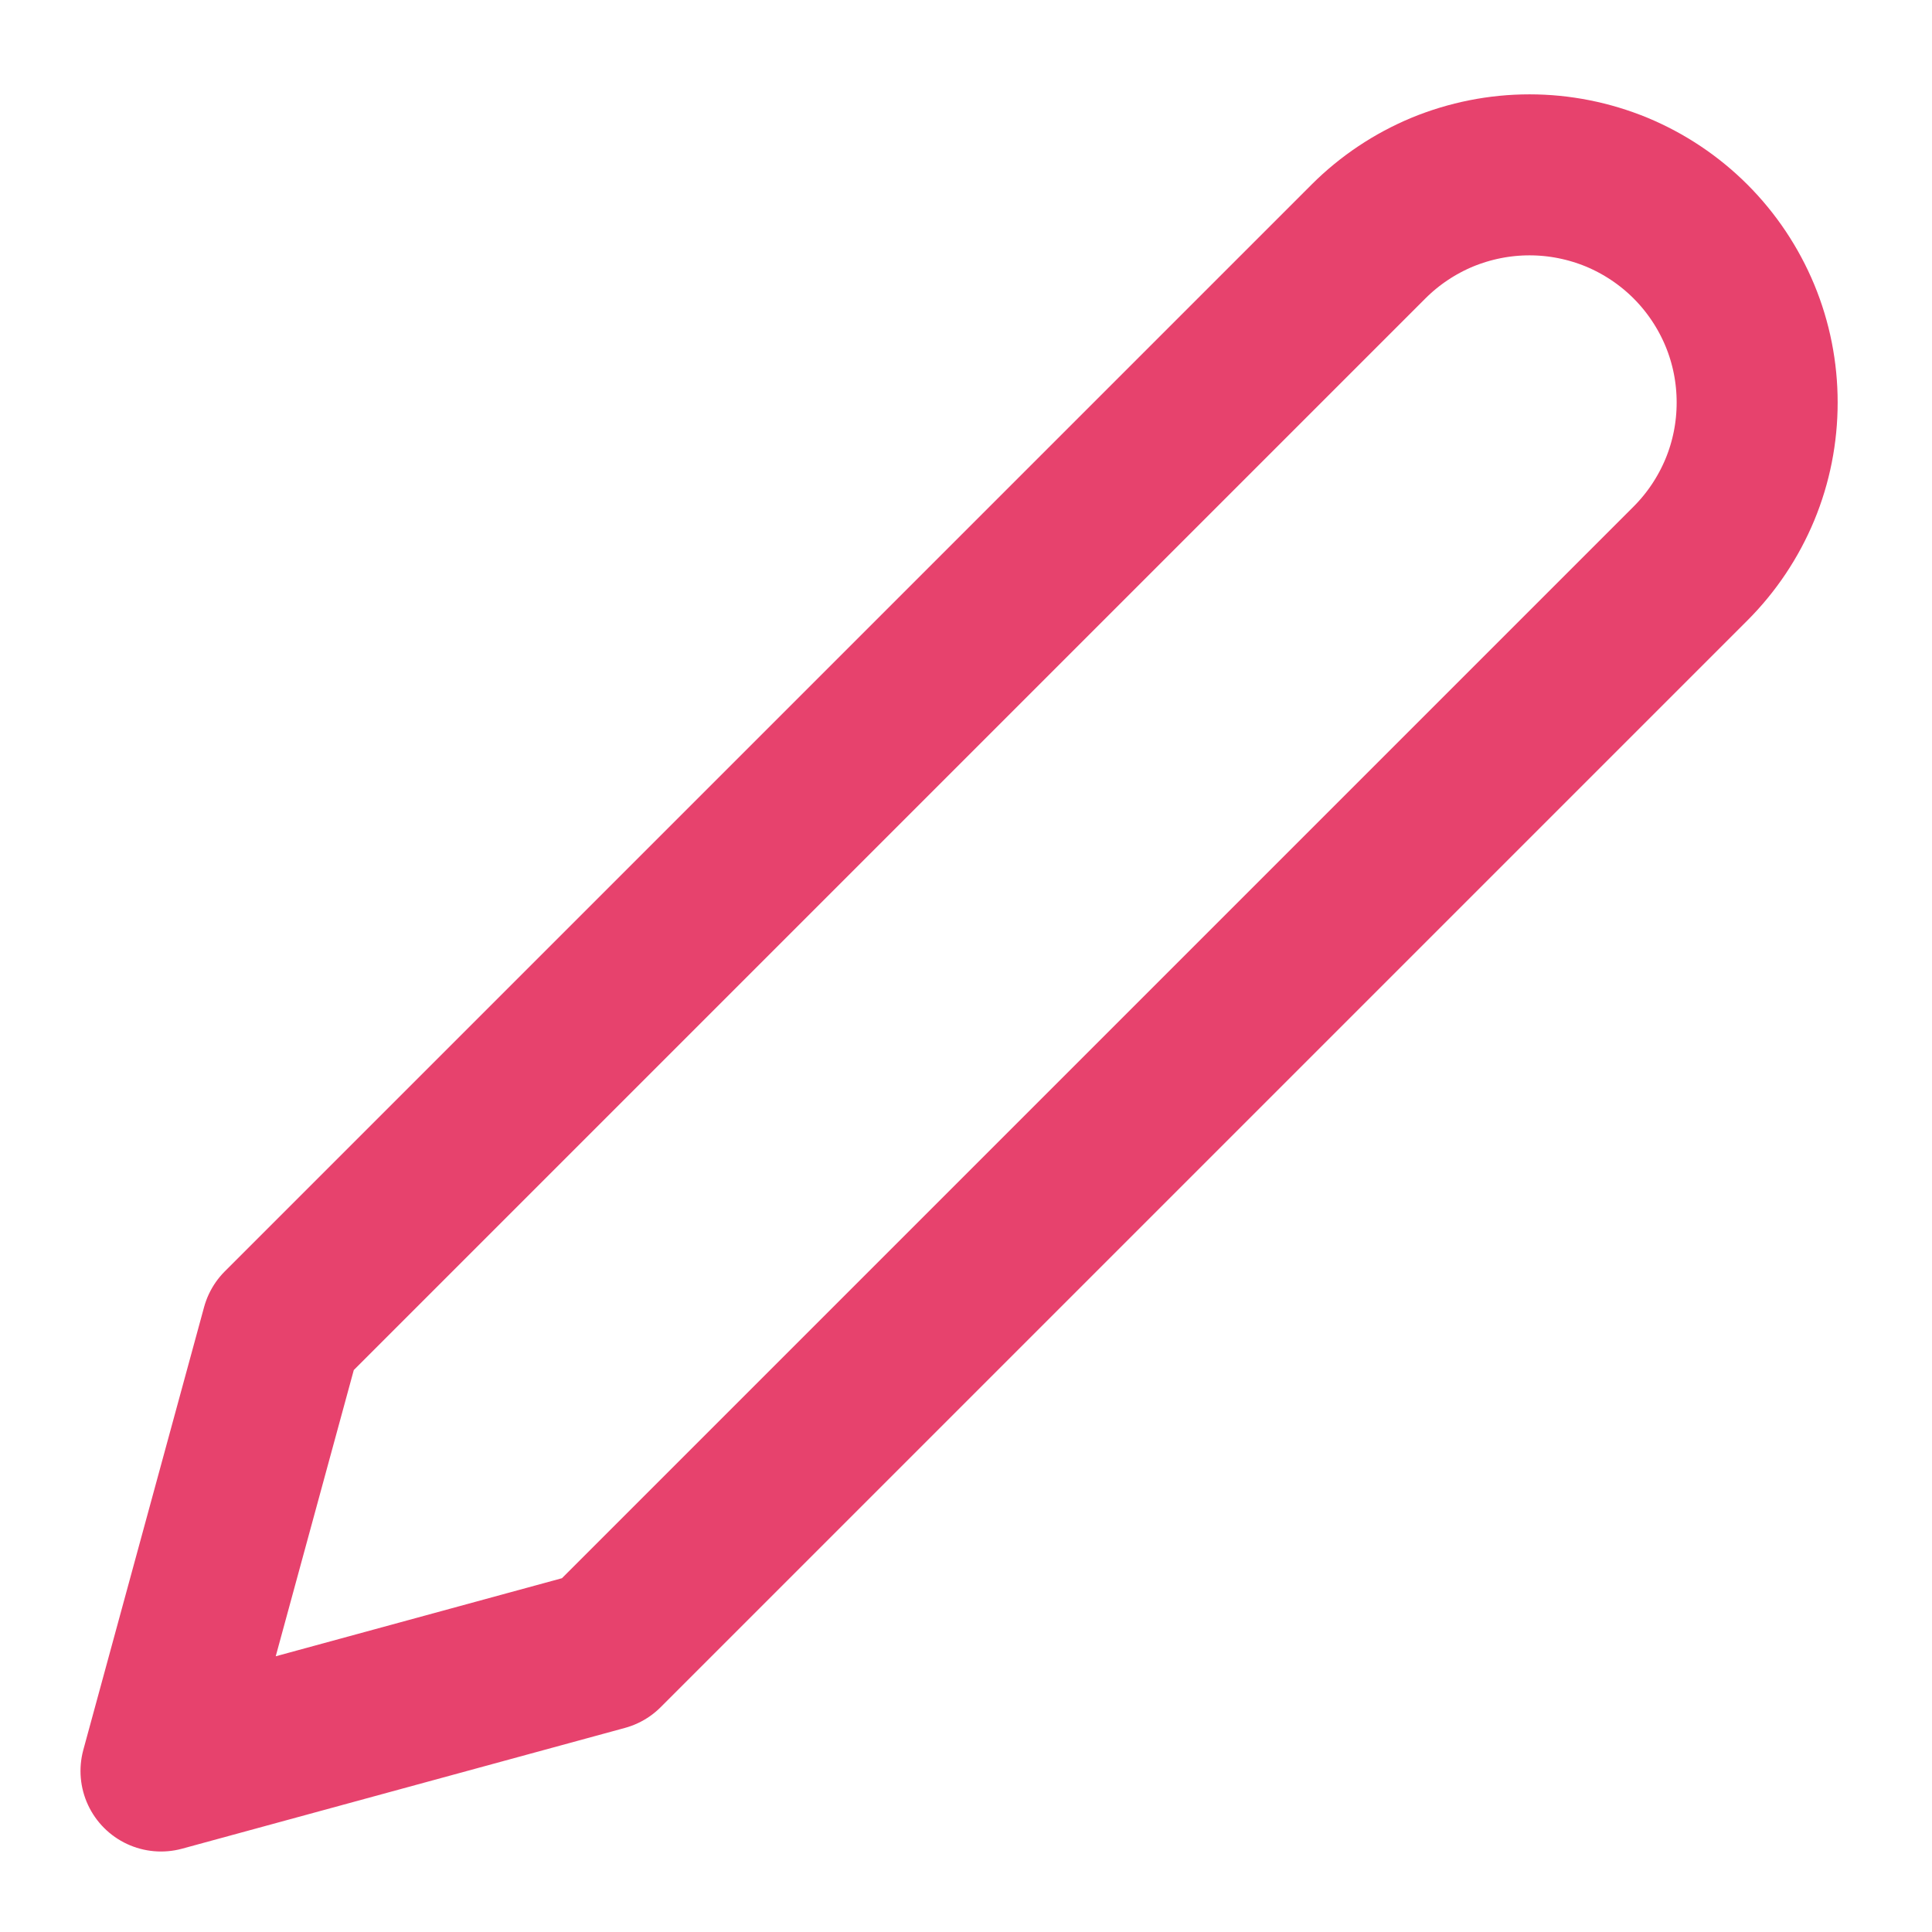
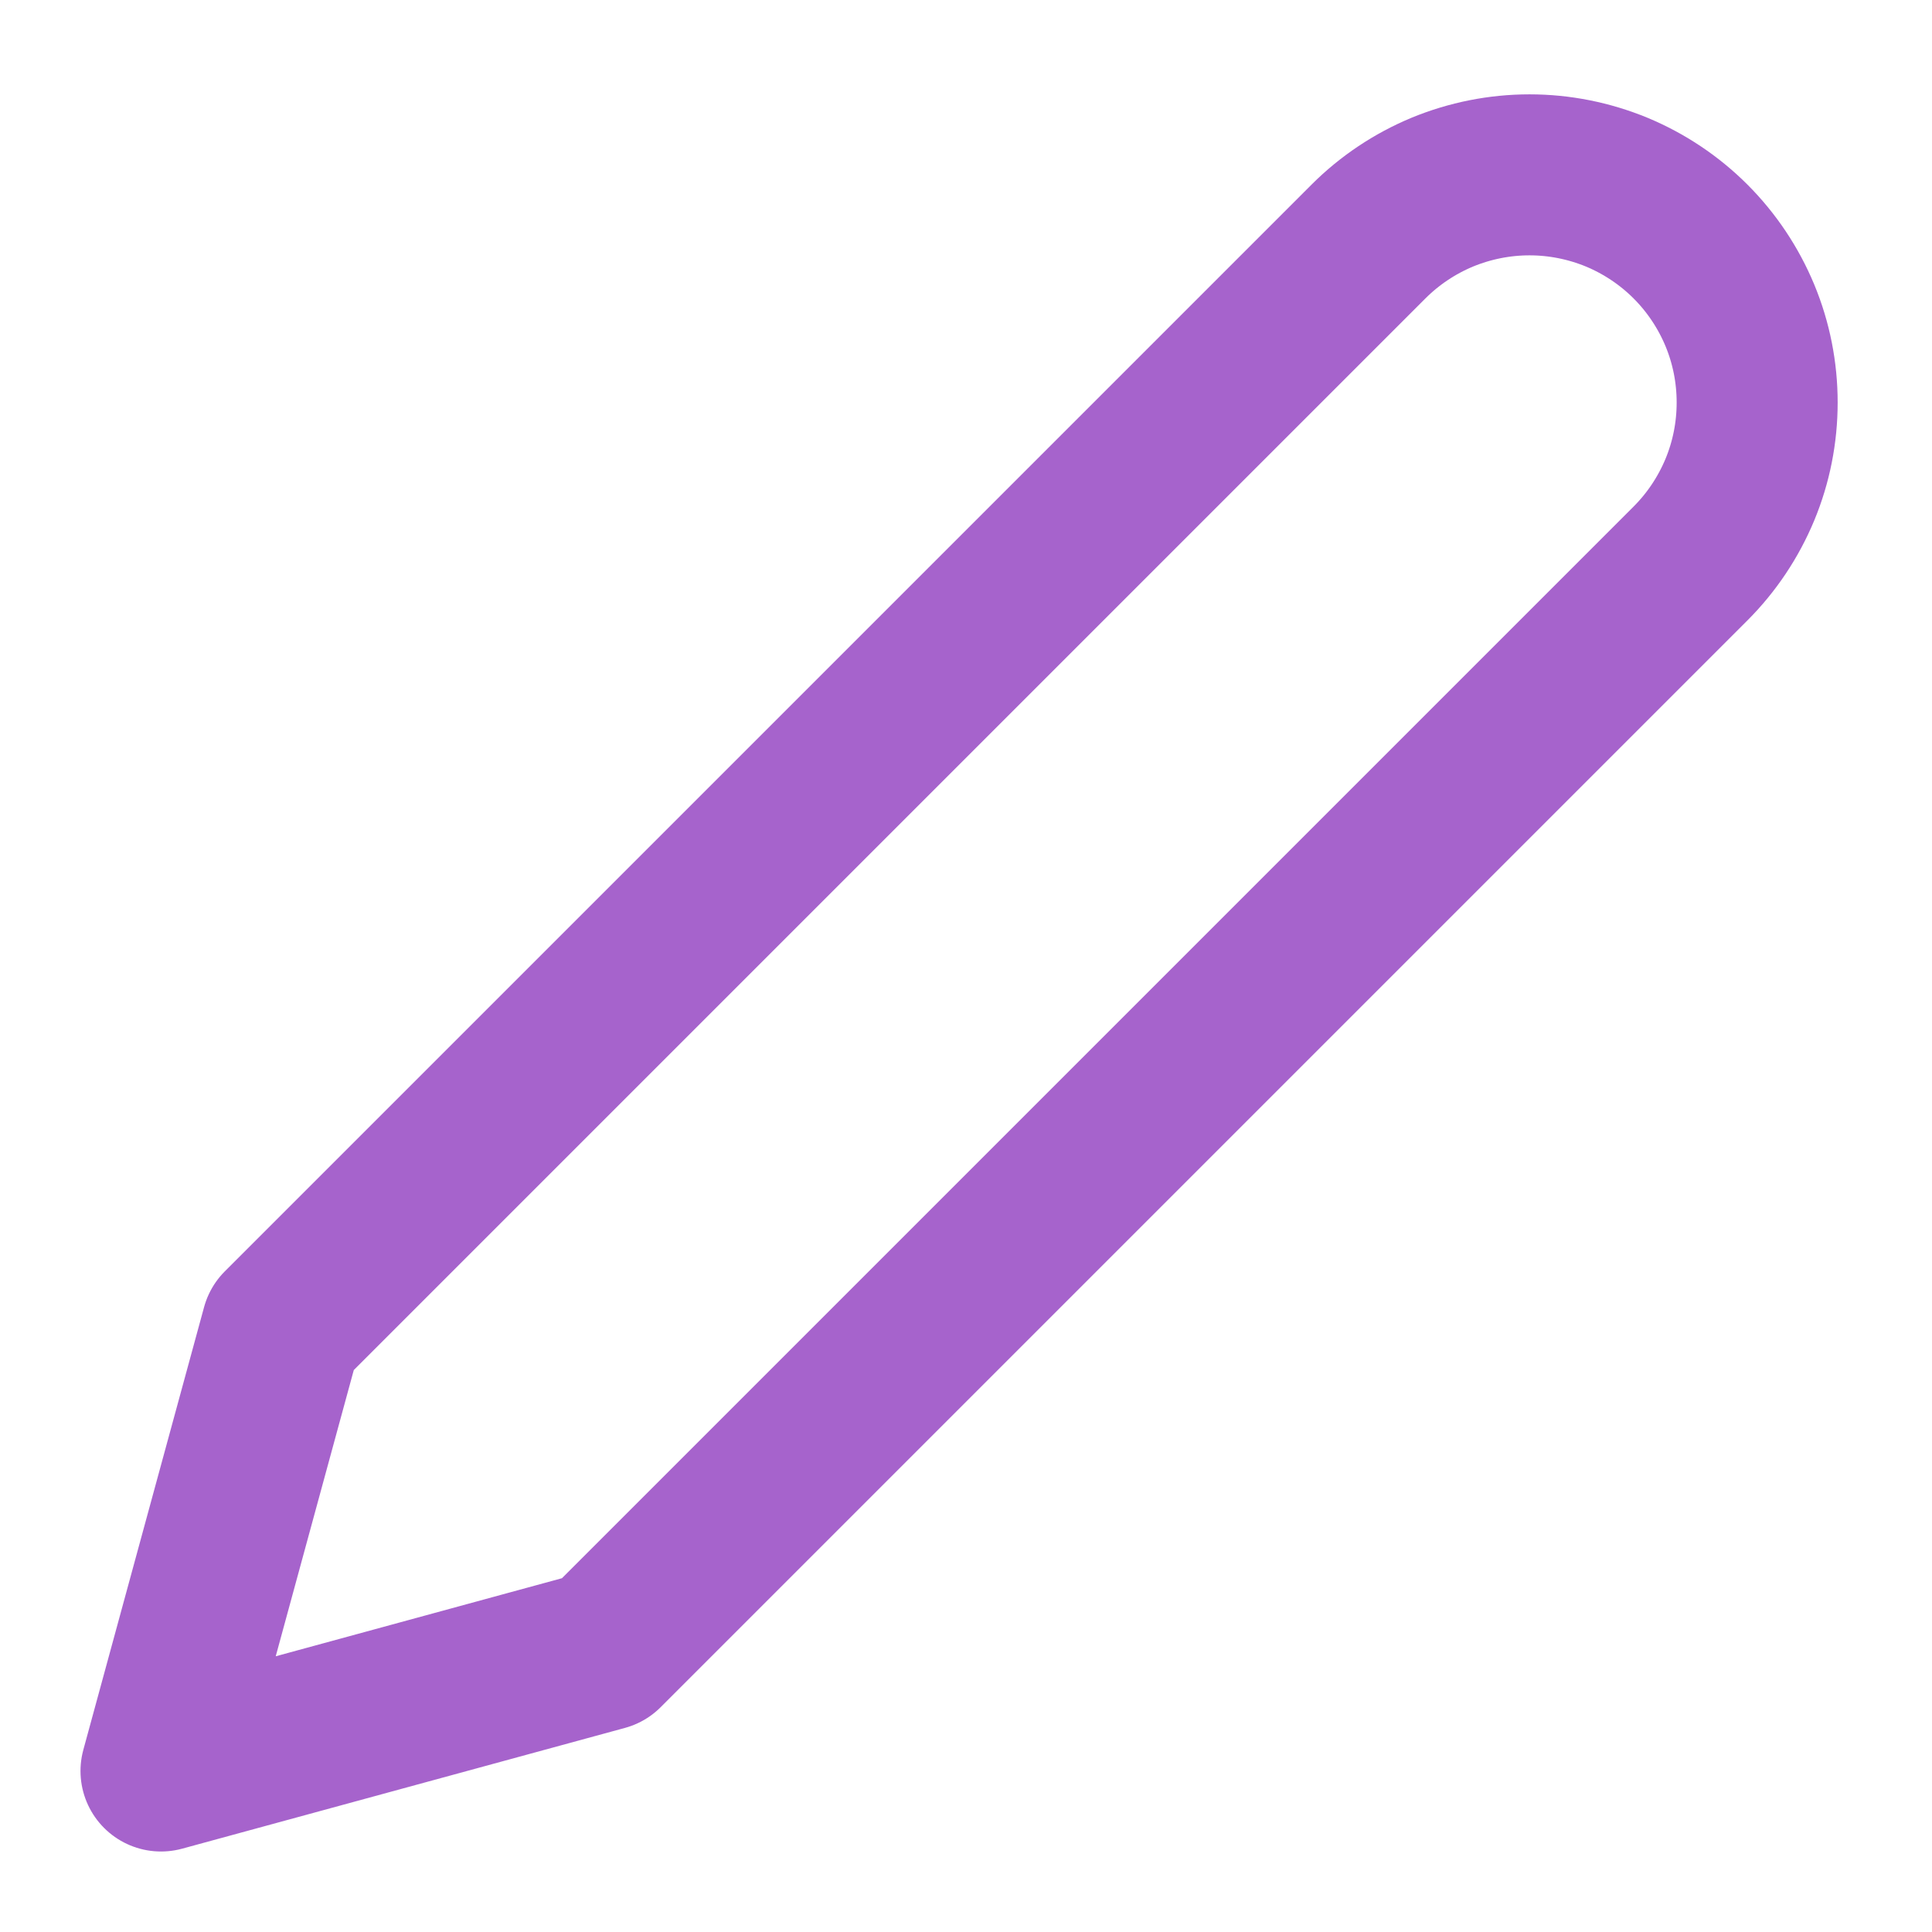
<svg xmlns="http://www.w3.org/2000/svg" width="18" height="18" viewBox="0 0 18 18" fill="none">
-   <path d="M12.75 2.25C12.947 2.053 13.181 1.897 13.438 1.79C13.696 1.684 13.971 1.629 14.25 1.629C14.529 1.629 14.804 1.684 15.062 1.79C15.319 1.897 15.553 2.053 15.75 2.25C15.947 2.447 16.103 2.681 16.21 2.938C16.317 3.196 16.371 3.471 16.371 3.75C16.371 4.029 16.317 4.304 16.21 4.562C16.103 4.819 15.947 5.053 15.75 5.25L5.625 15.375L1.5 16.5L2.625 12.375L12.75 2.25Z" stroke="#E7426D" stroke-width="1.5" stroke-linecap="round" stroke-linejoin="round" />
+   <path d="M12.75 2.25C12.947 2.053 13.181 1.897 13.438 1.79C13.696 1.684 13.971 1.629 14.25 1.629C14.529 1.629 14.804 1.684 15.062 1.79C15.319 1.897 15.553 2.053 15.75 2.25C15.947 2.447 16.103 2.681 16.21 2.938C16.317 3.196 16.371 3.471 16.371 3.75C16.371 4.029 16.317 4.304 16.21 4.562C16.103 4.819 15.947 5.053 15.75 5.25L5.625 15.375L1.5 16.5L2.625 12.375L12.75 2.25Z" stroke="#a663cc" stroke-width="1.5" stroke-linecap="round" stroke-linejoin="round" />
</svg>
